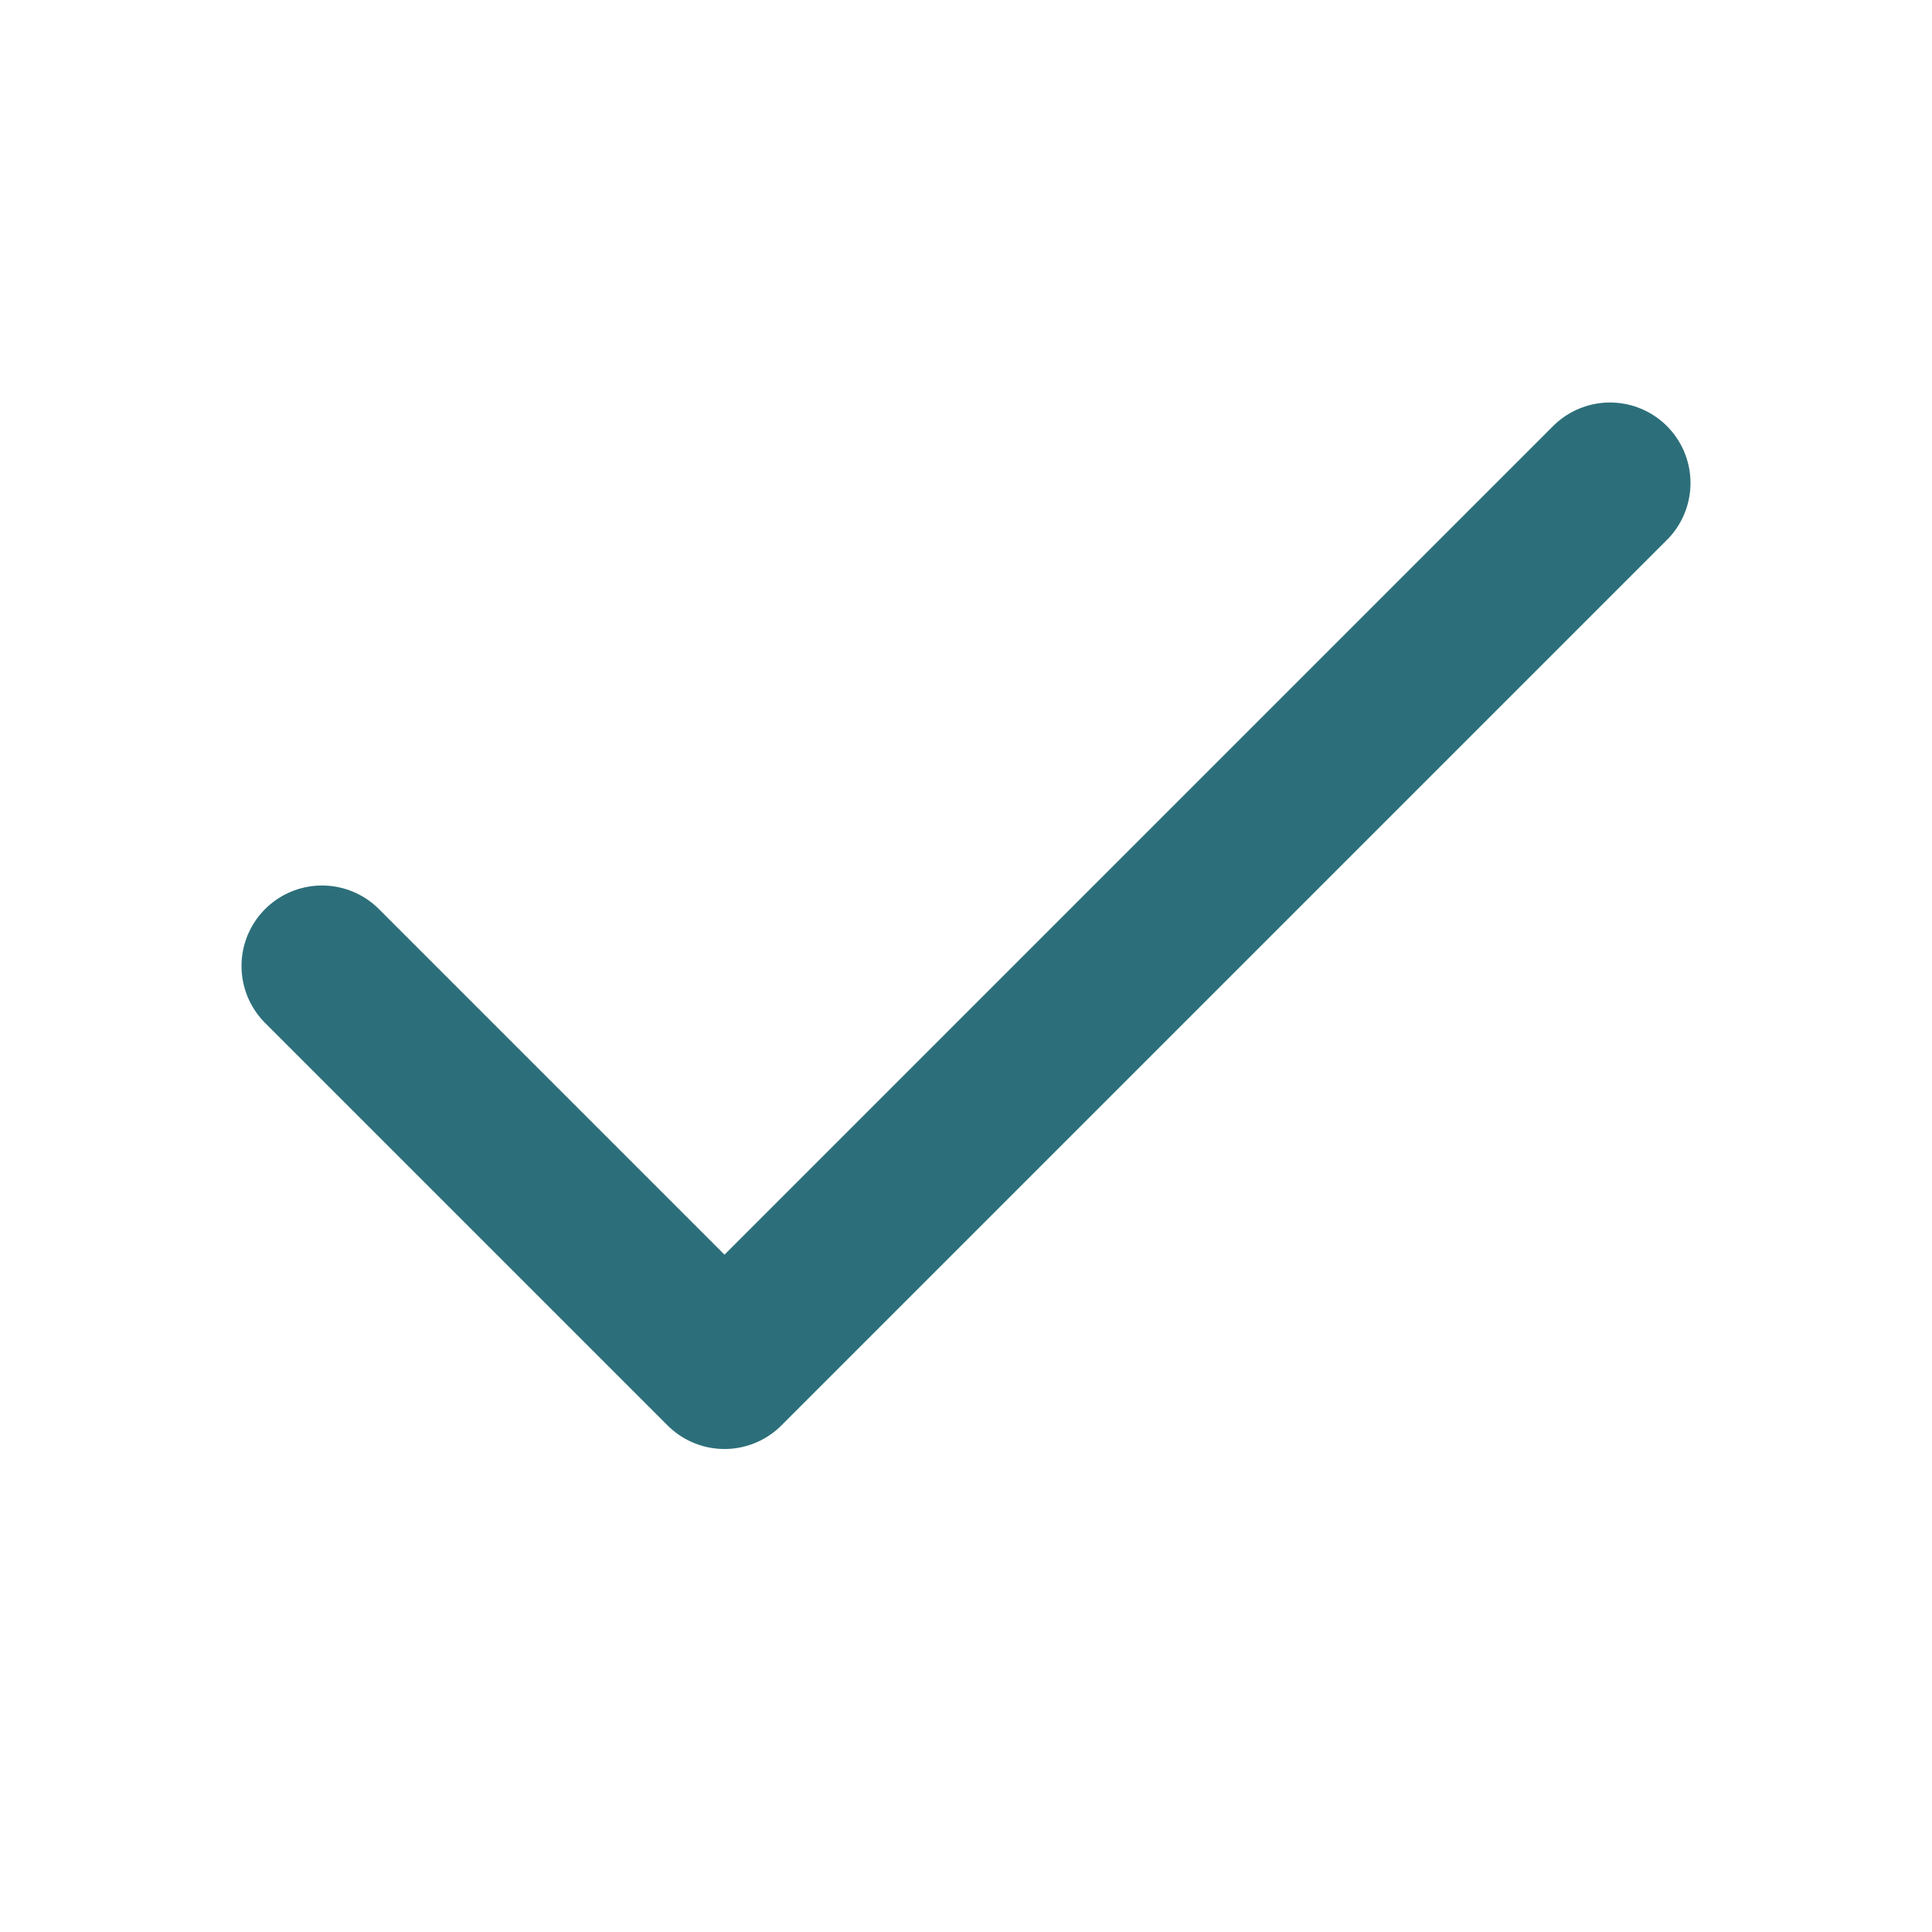
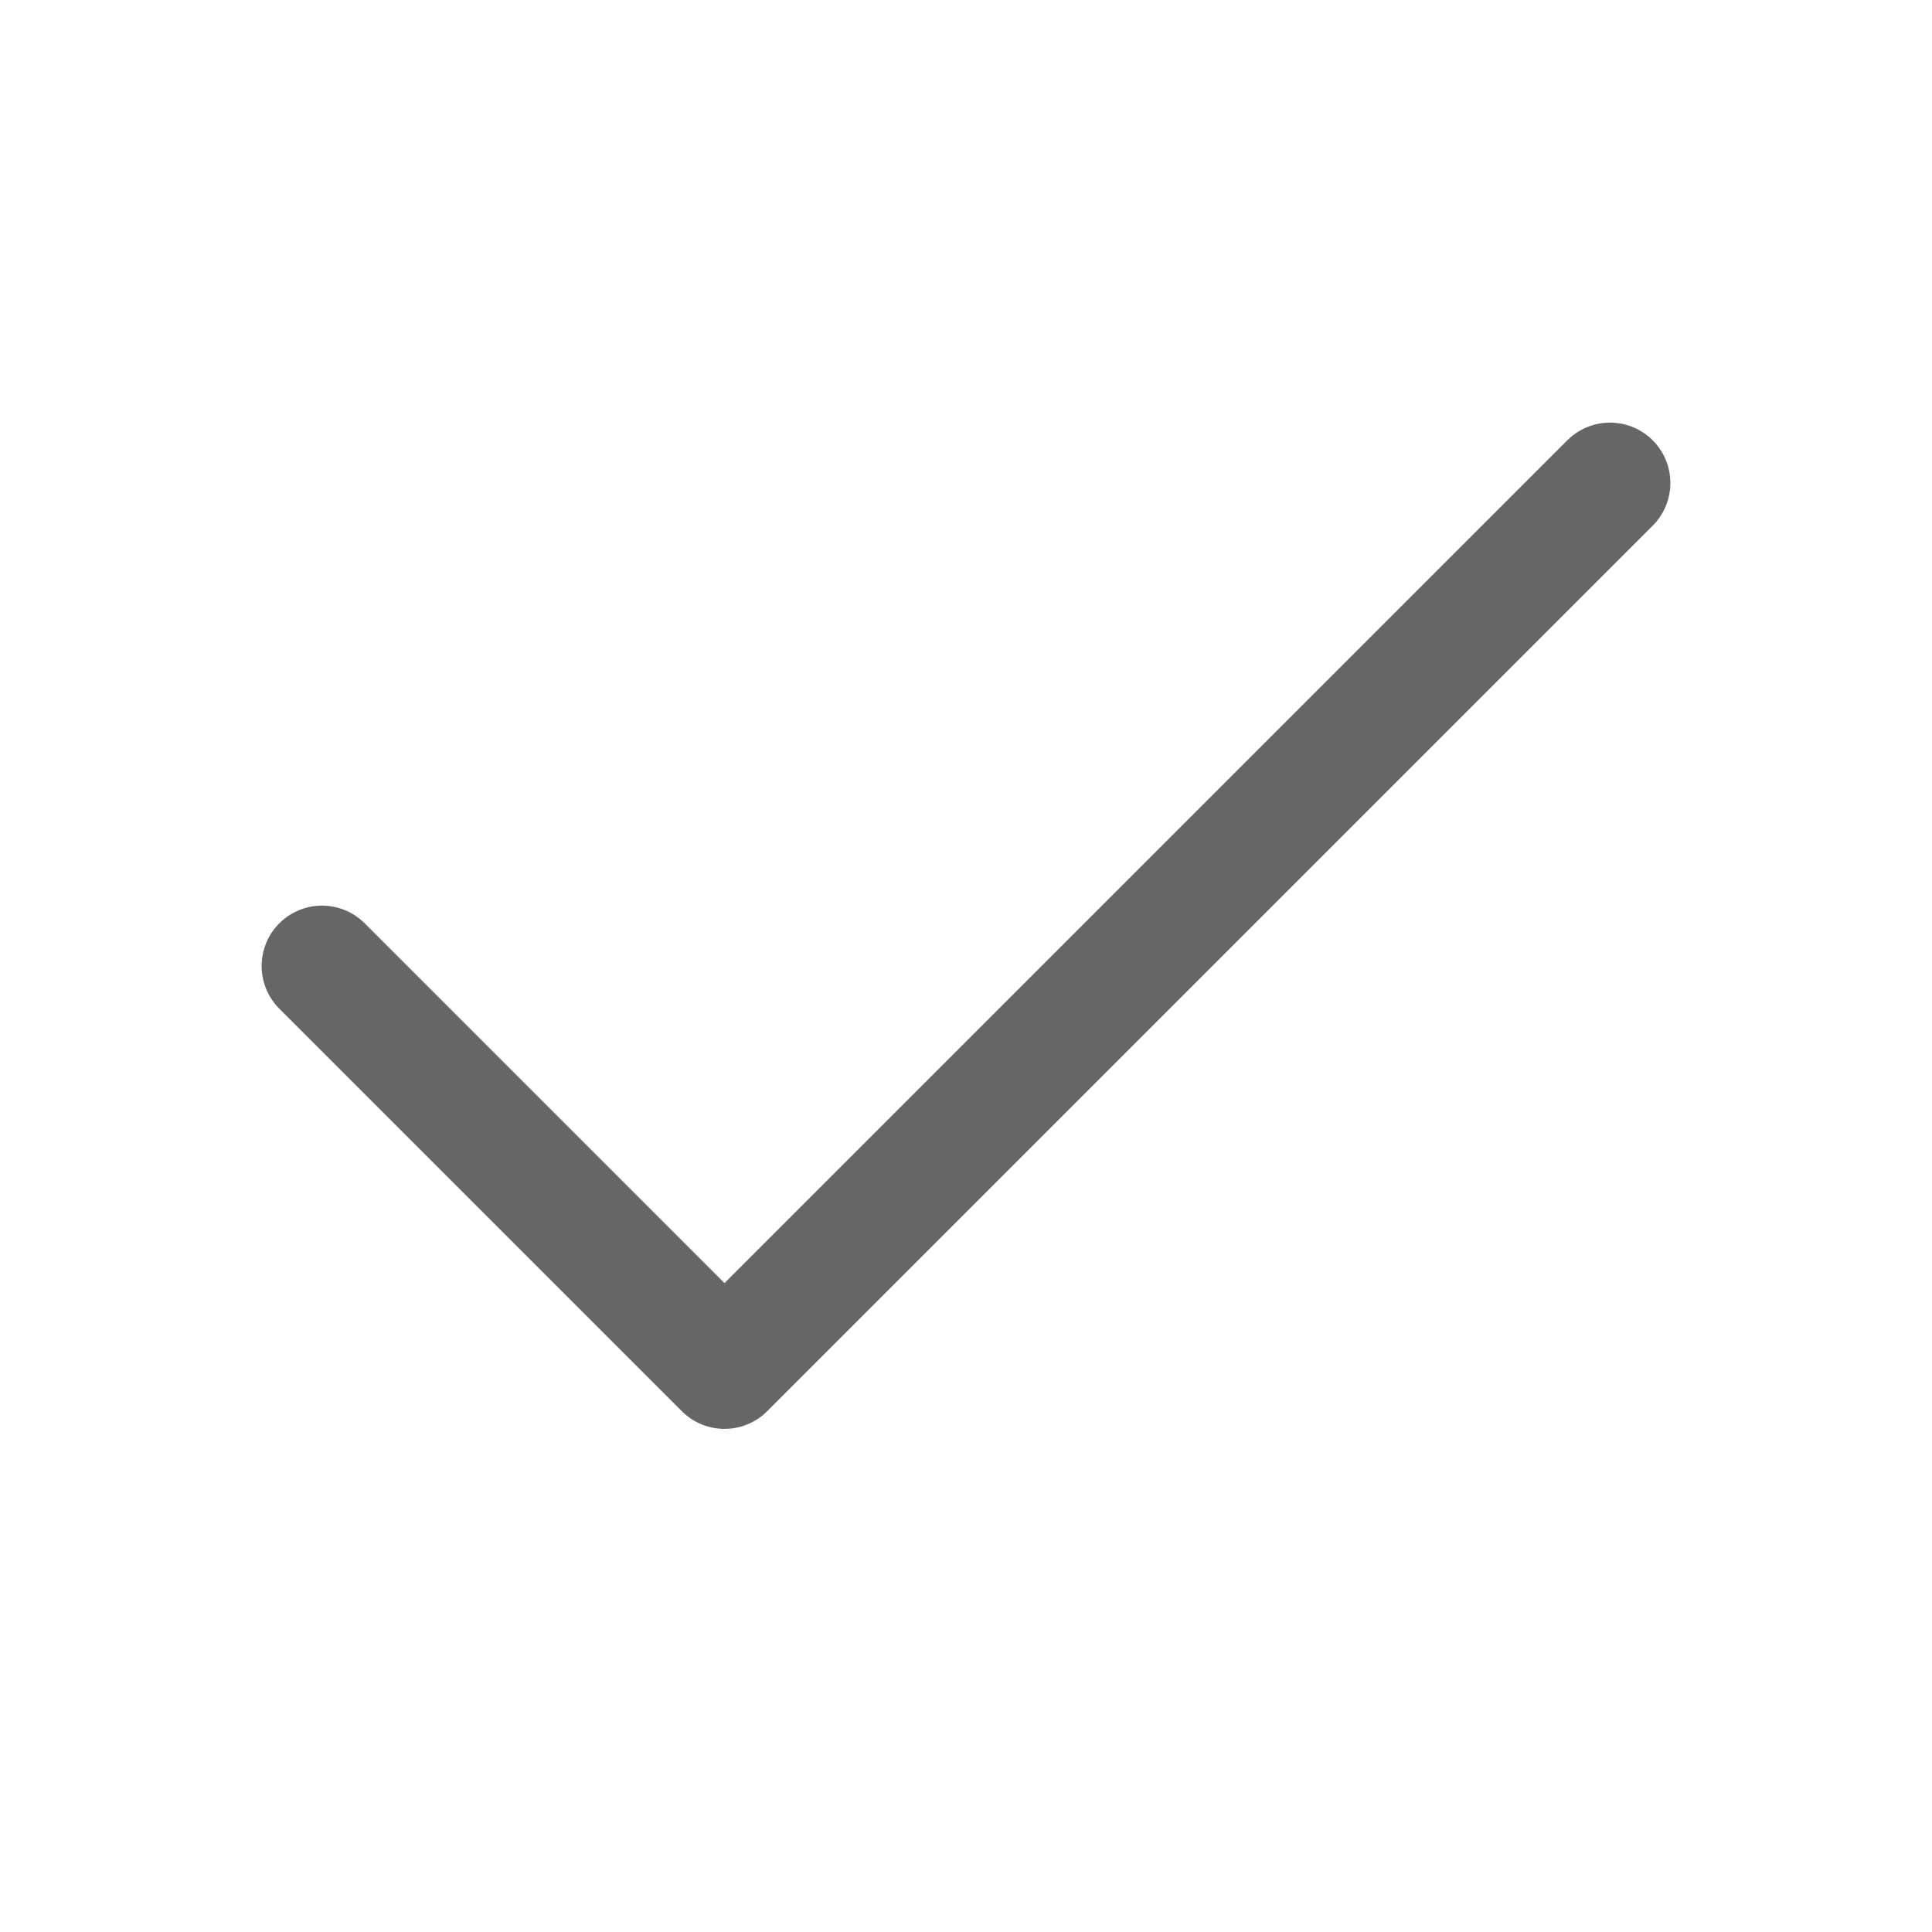
- <svg xmlns="http://www.w3.org/2000/svg" width="24" height="24" viewBox="0 0 24 24" fill="none" stroke="#2C6F7A" stroke-width="2" stroke-linecap="round" stroke-linejoin="round">
+ <svg xmlns="http://www.w3.org/2000/svg" width="24" height="24" viewBox="0 0 24 24" fill="none" stroke="#666666" stroke-width="1.5" stroke-linecap="round" stroke-linejoin="round">
  <path d="M20 6 9 17l-5-5" />
</svg>
